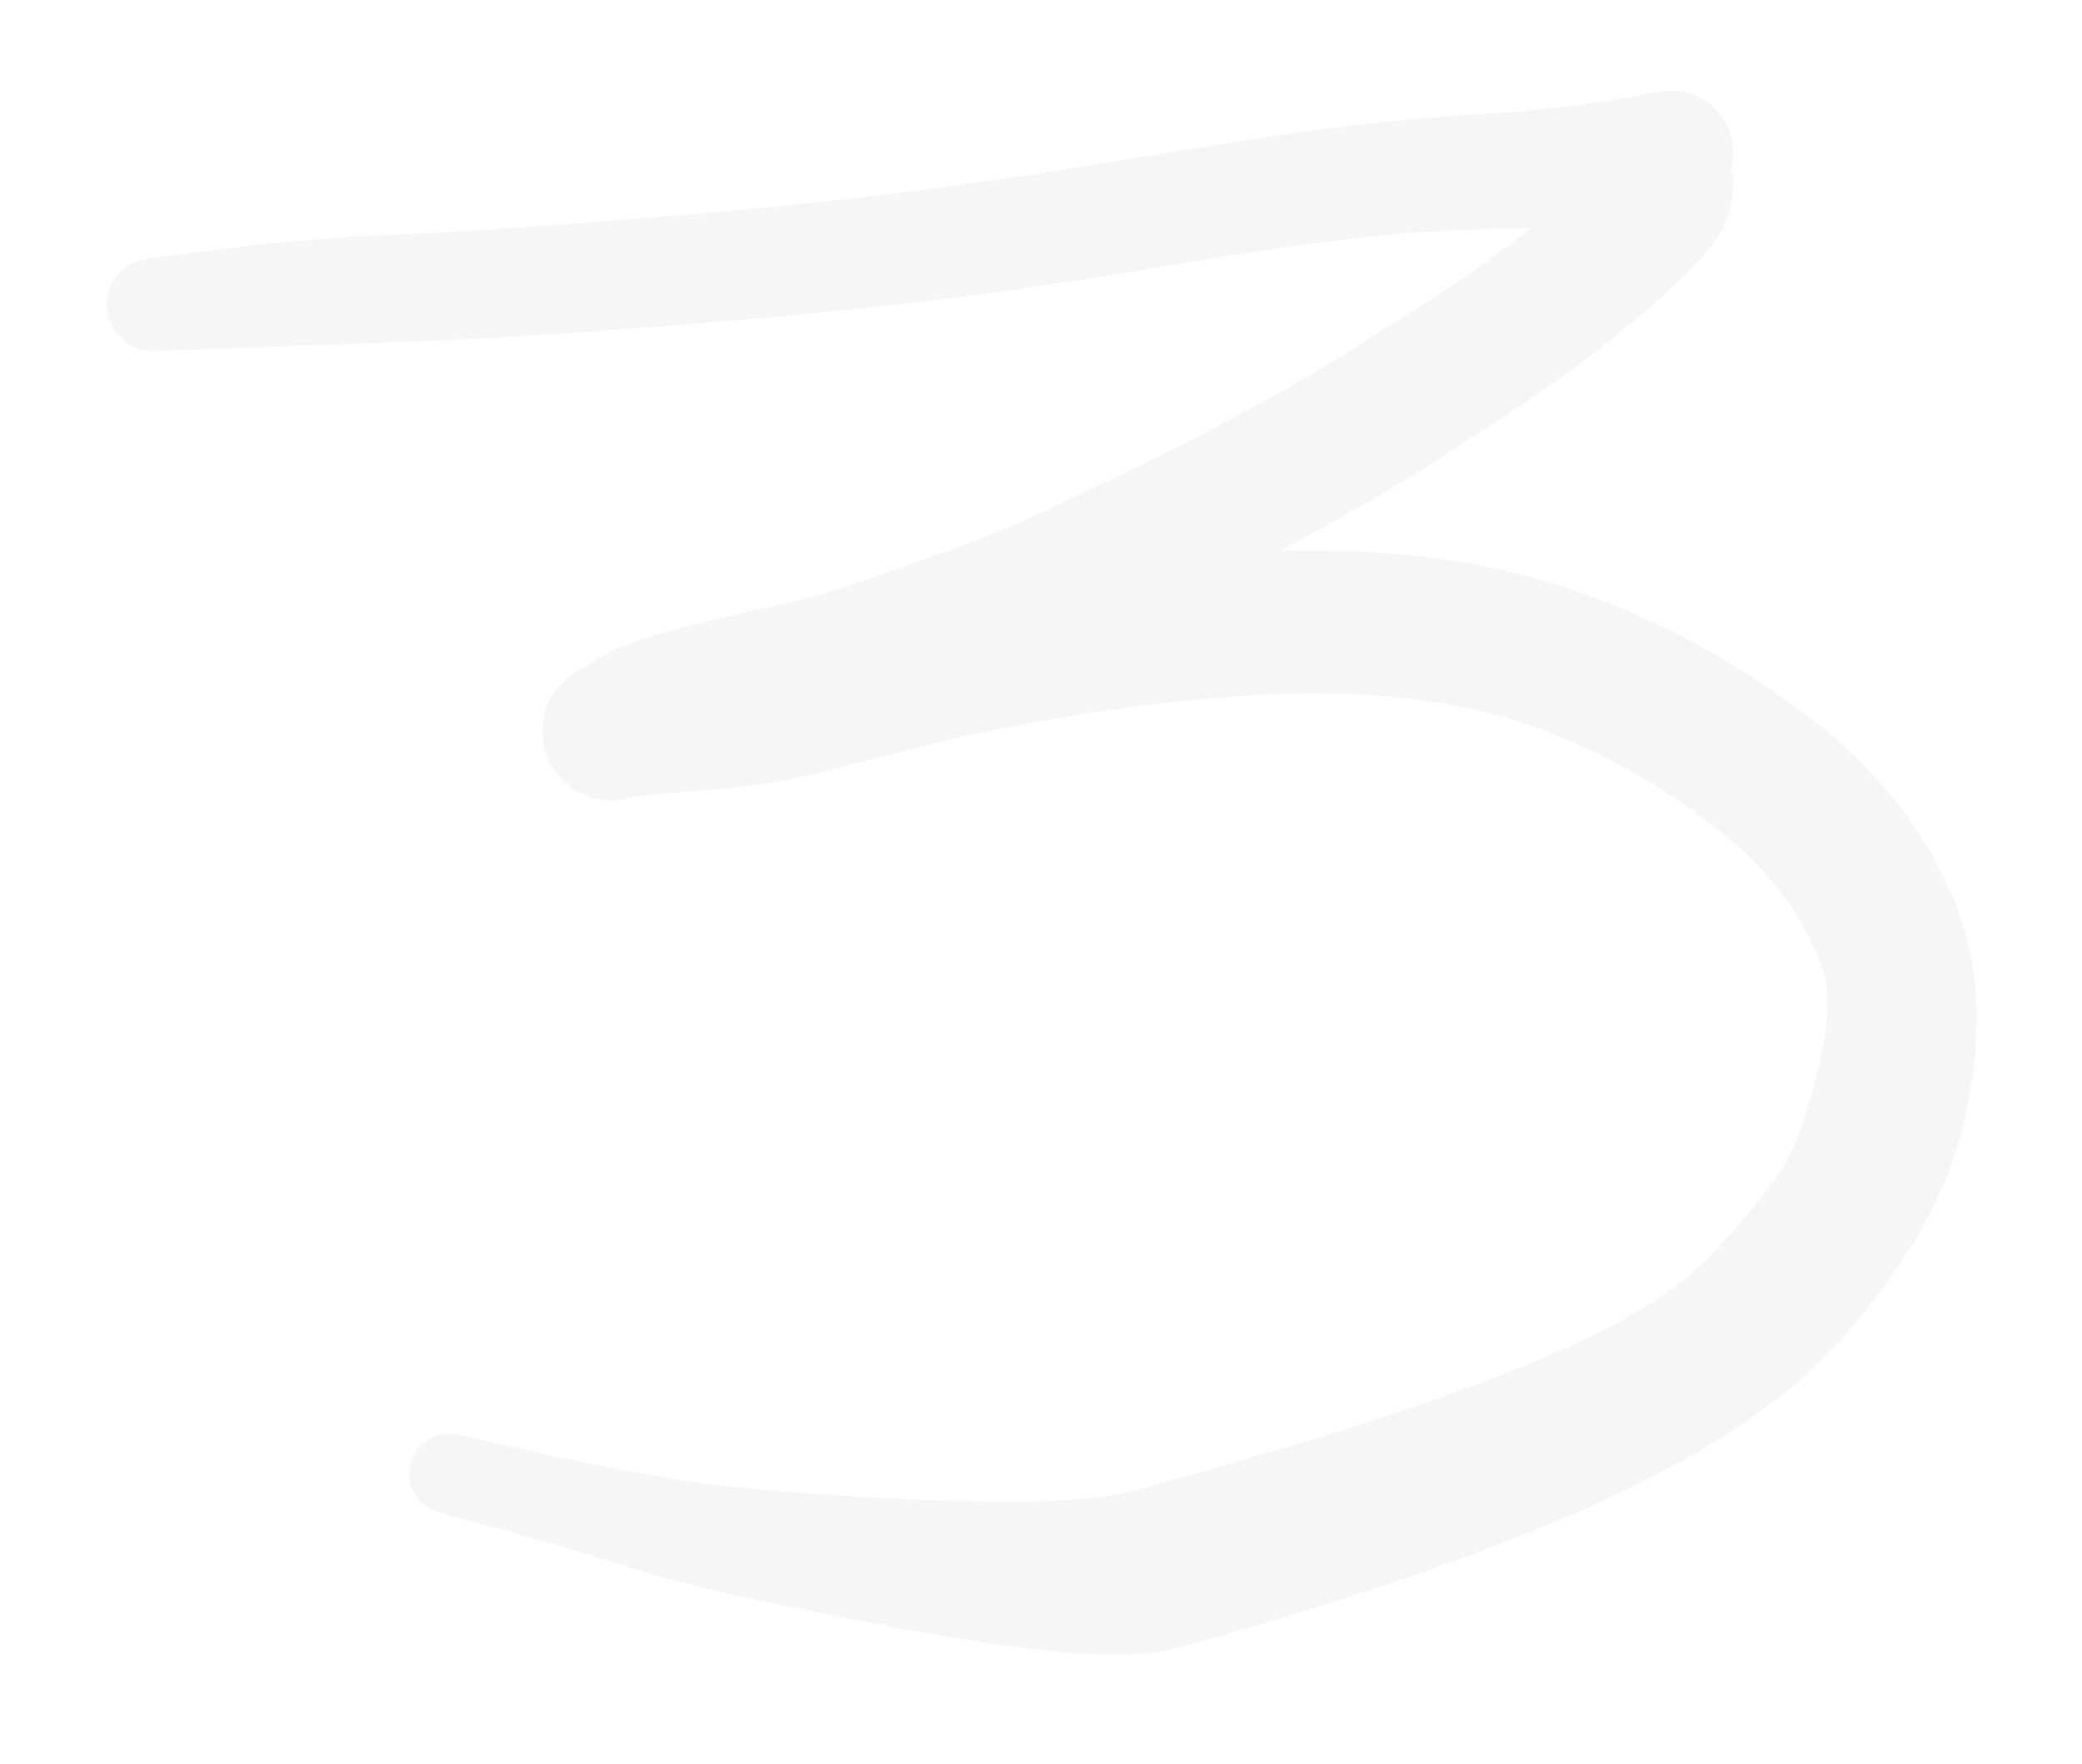
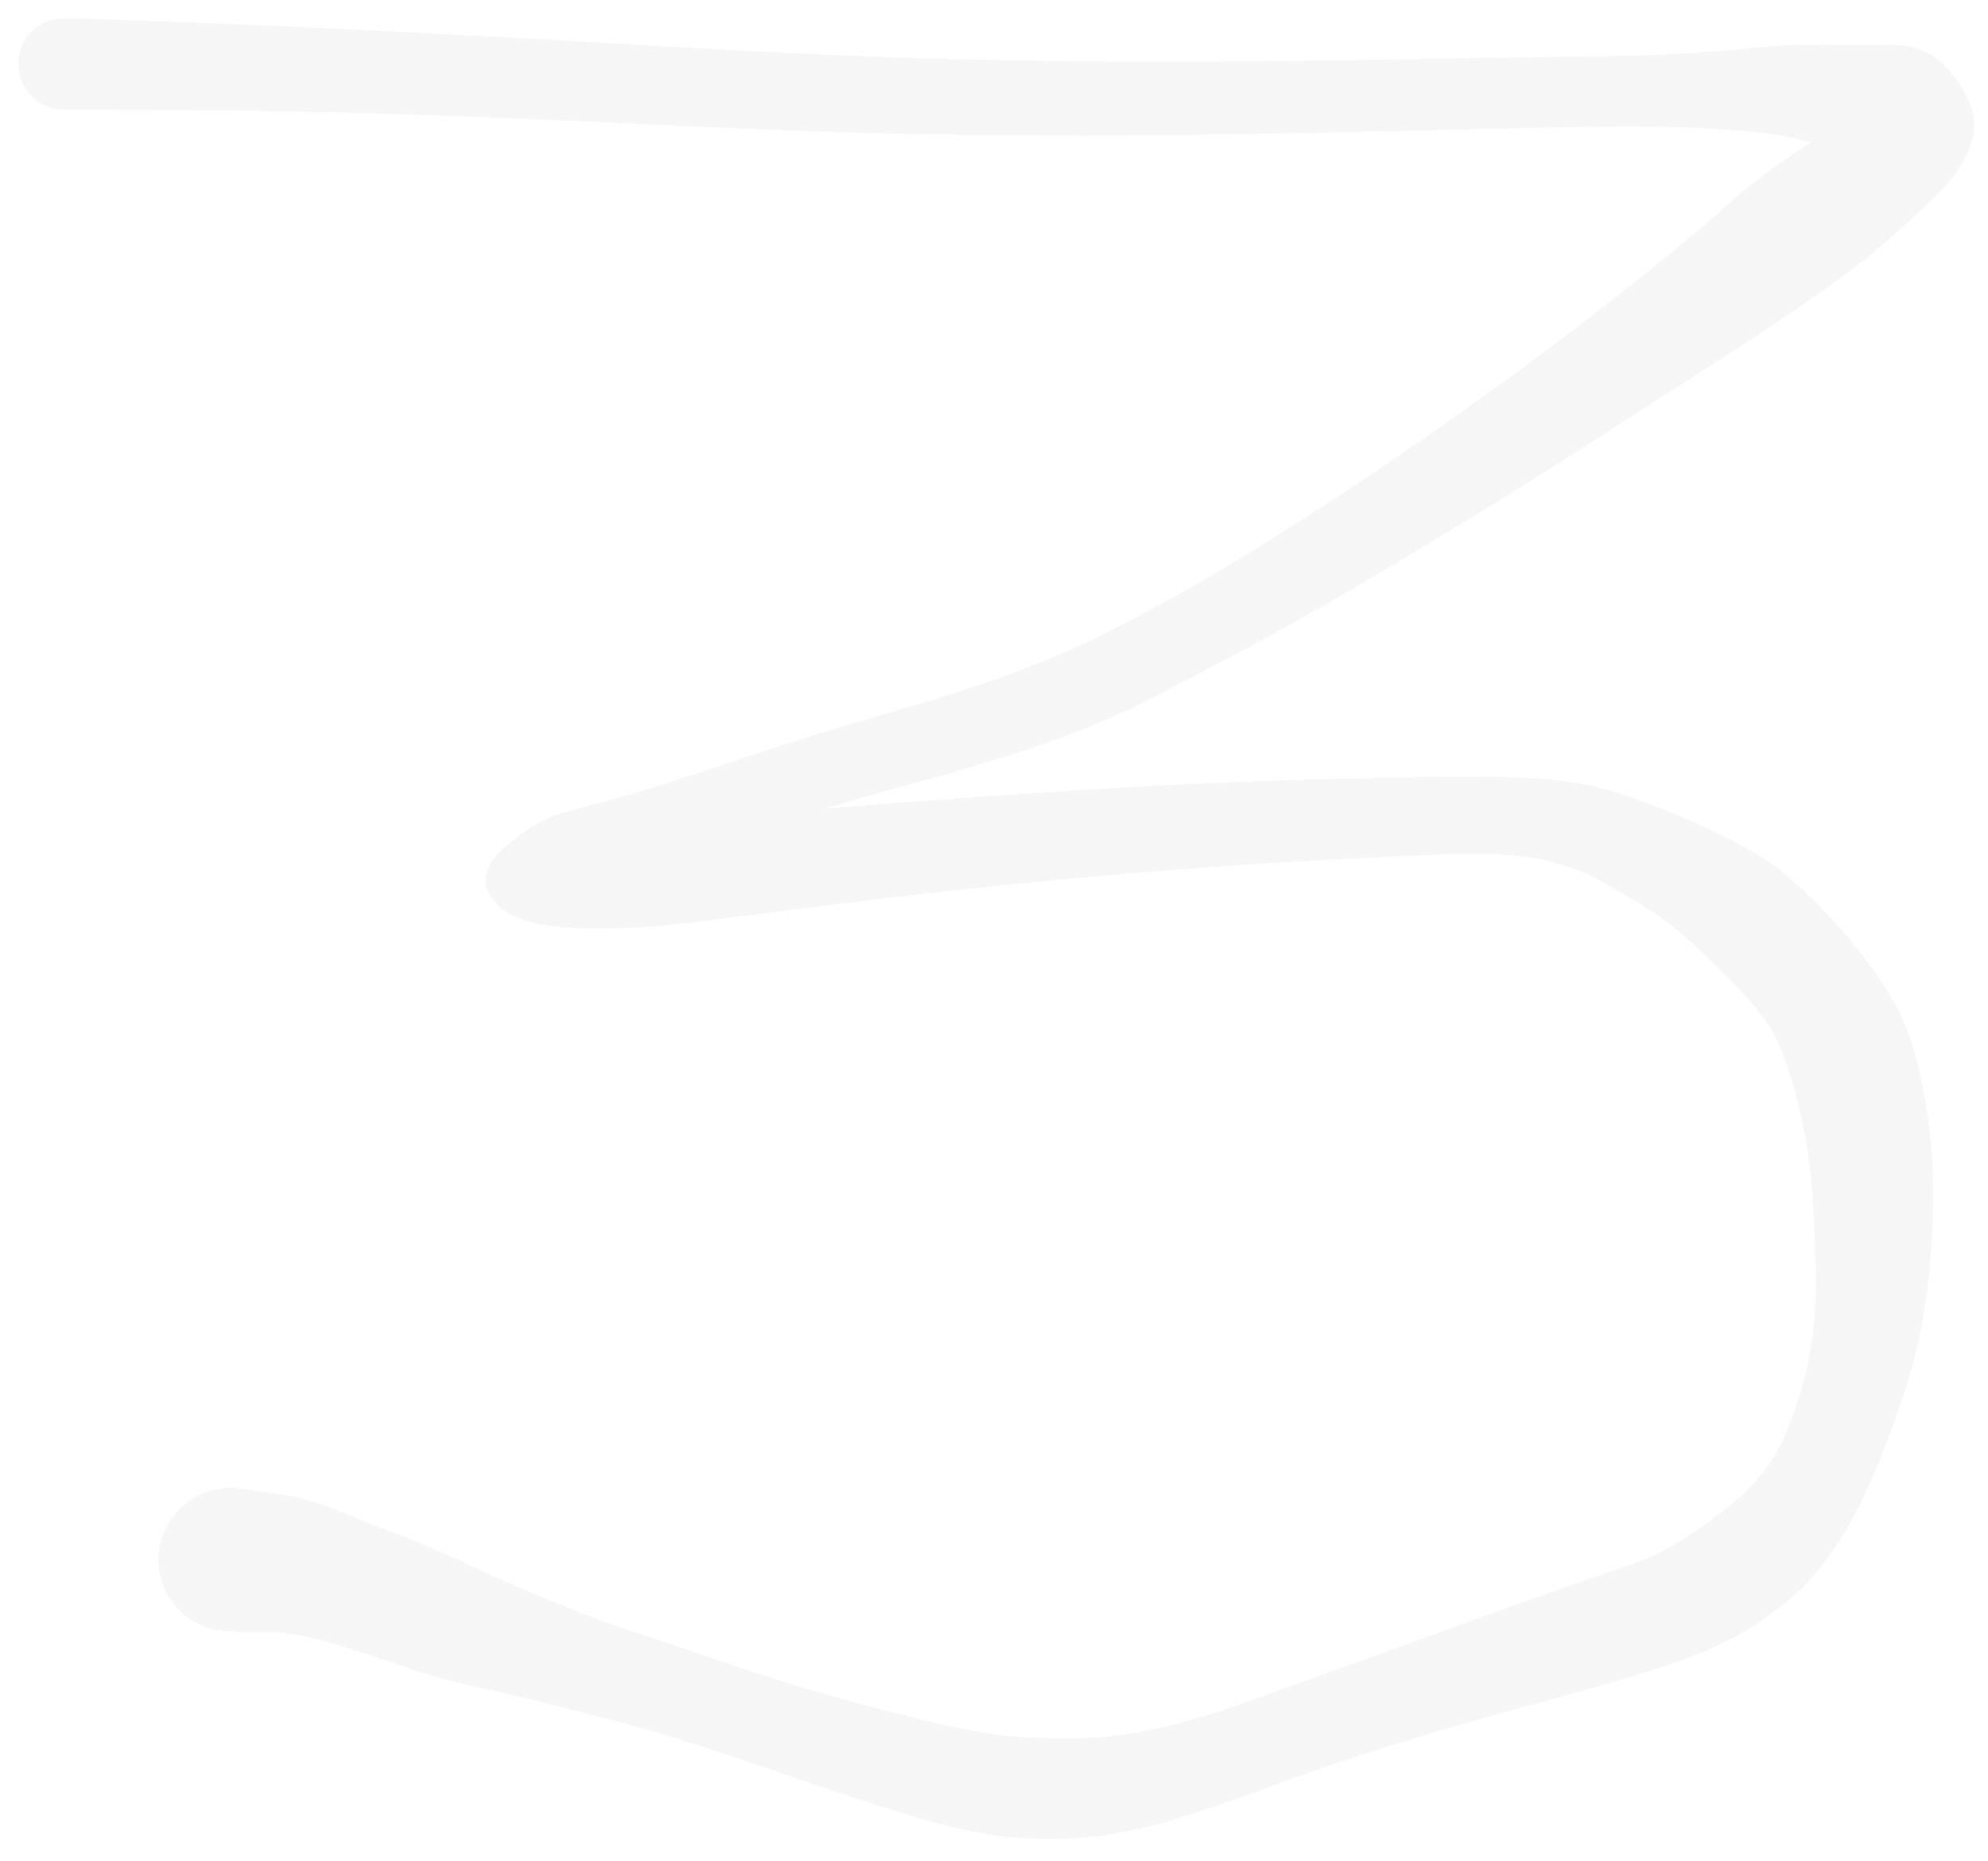
- <svg xmlns="http://www.w3.org/2000/svg" version="1.1" viewBox="0 0 136.216 115.356" width="136.216" height="115.356" filter="invert(93%) hue-rotate(180deg)">
+ <svg xmlns="http://www.w3.org/2000/svg" version="1.1" viewBox="0 0 311 291" width="311" height="291" filter="invert(93%) hue-rotate(180deg)">
  <defs>
    <style class="style-fonts">
      </style>
  </defs>
-   <g transform="translate(10 19.93296) rotate(0 58.10783 37.74526)" stroke="none">
-     <path fill="#1e1e1e" d="M -0.24,-3.03 Q -0.24,-3.03 5.01,-3.69 10.28,-4.34 15.17,-4.55 20.06,-4.75 25.19,-5.13 30.32,-5.51 35.64,-5.95 40.97,-6.40 46.47,-7.03 51.97,-7.67 57.40,-8.50 62.83,-9.33 67.42,-10.10 72.02,-10.87 75.76,-11.38 79.51,-11.89 82.16,-12.12 84.81,-12.36 87.90,-12.54 90.98,-12.73 93.58,-13.10 96.18,-13.47 97.54,-13.75 98.90,-14.04 99.40,-14.02 99.90,-14.01 100.39,-13.88 100.87,-13.74 101.30,-13.50 101.74,-13.25 102.10,-12.91 102.47,-12.57 102.74,-12.15 103.01,-11.73 103.18,-11.25 103.34,-10.78 103.39,-10.28 103.43,-9.78 103.36,-9.29 103.28,-8.79 103.09,-8.33 102.90,-7.87 102.60,-7.47 102.31,-7.06 101.92,-6.74 101.54,-6.42 101.09,-6.20 100.64,-5.98 100.15,-5.88 99.66,-5.77 101.49,-8.04 103.33,-10.30 103.39,-7.97 103.45,-5.64 101.79,-3.65 100.13,-1.65 97.61,0.46 95.08,2.57 93.36,3.87 91.65,5.16 88.95,6.95 86.26,8.75 83.27,10.63 80.28,12.50 76.92,14.37 73.55,16.24 69.96,18.06 66.36,19.87 62.70,21.67 59.04,23.46 55.56,24.74 52.09,26.02 49.58,26.95 47.07,27.88 44.42,28.50 41.77,29.11 38.55,29.86 35.32,30.62 33.56,31.35 31.79,32.08 31.27,32.24 30.74,32.39 30.20,32.42 29.65,32.44 29.11,32.34 28.58,32.23 28.08,32.00 27.59,31.76 27.16,31.42 26.73,31.07 26.40,30.64 26.07,30.20 25.86,29.70 25.64,29.20 25.55,28.66 25.46,28.12 25.50,27.57 25.54,27.03 25.71,26.51 25.88,25.99 26.18,25.52 26.47,25.06 26.86,24.68 27.25,24.30 27.72,24.02 28.20,23.75 30.70,23.70 33.21,23.65 36.17,22.97 39.12,22.28 42.99,21.17 46.86,20.06 51.87,18.95 56.87,17.84 62.40,17.06 67.93,16.28 73.31,16.10 78.68,15.92 83.83,16.58 88.98,17.25 93.65,18.93 98.32,20.60 102.19,22.87 106.06,25.14 109.01,27.49 111.96,29.84 114.23,32.75 116.50,35.66 117.88,39.06 119.27,42.47 119.32,46.28 119.36,50.09 118.38,53.91 117.40,57.73 115.29,61.19 113.18,64.65 110.28,67.90 107.39,71.14 102.58,74.14 97.77,77.14 91.49,79.73 85.21,82.32 78.08,84.59 70.95,86.86 66.66,87.95 62.38,89.05 49.83,86.77 37.29,84.49 31.89,82.81 26.49,81.13 22.61,80.08 18.73,79.03 18.34,78.86 17.95,78.69 17.63,78.41 17.32,78.12 17.11,77.75 16.90,77.38 16.82,76.97 16.74,76.55 16.80,76.13 16.85,75.71 17.04,75.33 17.23,74.95 17.53,74.65 17.83,74.35 18.21,74.16 18.59,73.97 19.02,73.91 19.44,73.85 19.85,73.93 20.27,74.01 20.64,74.22 21.01,74.43 21.29,74.75 21.58,75.06 21.75,75.46 21.91,75.85 21.95,76.27 21.98,76.69 21.88,77.11 21.78,77.52 21.55,77.88 21.32,78.23 20.99,78.50 20.66,78.77 20.26,78.91 19.86,79.06 19.43,79.07 19.01,79.08 18.60,78.96 18.20,78.83 17.85,78.58 17.51,78.34 17.26,77.99 17.01,77.64 16.89,77.24 16.76,76.83 16.77,76.41 16.78,75.98 16.93,75.58 17.08,75.19 17.34,74.85 17.61,74.52 17.97,74.29 18.33,74.07 18.74,73.96 19.15,73.86 19.58,73.90 20.00,73.93 20.00,73.93 20.00,73.93 23.92,74.82 27.83,75.71 32.98,76.65 38.12,77.60 49.05,78.13 59.98,78.67 63.89,77.66 67.80,76.65 74.59,74.63 81.37,72.61 86.99,70.49 92.61,68.37 96.31,66.33 100.02,64.29 102.38,61.73 104.74,59.17 106.26,57.03 107.78,54.89 108.89,50.28 110.01,45.67 109.27,43.53 108.53,41.39 107.14,39.31 105.75,37.23 103.46,35.23 101.17,33.24 98.08,31.33 94.99,29.41 91.33,27.97 87.68,26.54 83.32,25.92 78.97,25.30 74.09,25.46 69.21,25.62 64.04,26.32 58.86,27.01 54.14,28.02 49.41,29.03 45.17,30.22 40.94,31.41 36.37,31.75 31.79,32.08 31.27,32.24 30.74,32.39 30.20,32.42 29.65,32.44 29.11,32.34 28.58,32.23 28.08,32.00 27.59,31.76 27.16,31.42 26.74,31.08 26.40,30.64 26.07,30.20 25.86,29.70 25.64,29.20 25.55,28.66 25.46,28.12 25.50,27.57 25.54,27.03 25.71,26.51 25.88,25.99 26.17,25.52 26.47,25.06 26.86,24.68 27.25,24.30 27.72,24.02 28.20,23.75 29.28,23.05 30.35,22.35 33.23,21.52 36.10,20.70 39.97,19.87 43.83,19.03 46.38,18.11 48.92,17.20 51.97,16.13 55.02,15.07 58.64,13.37 62.26,11.66 65.71,9.96 69.16,8.25 72.30,6.54 75.45,4.83 78.37,2.99 81.29,1.15 83.76,-0.43 86.23,-2.02 87.94,-3.30 89.65,-4.58 92.47,-6.77 95.29,-8.96 97.10,-11.50 98.90,-14.04 99.40,-14.02 99.90,-14.01 100.39,-13.88 100.87,-13.74 101.30,-13.50 101.74,-13.25 102.10,-12.91 102.47,-12.57 102.74,-12.15 103.01,-11.73 103.18,-11.25 103.34,-10.78 103.39,-10.28 103.43,-9.78 103.36,-9.29 103.28,-8.79 103.09,-8.33 102.90,-7.87 102.60,-7.47 102.31,-7.06 101.92,-6.74 101.54,-6.42 101.09,-6.20 100.64,-5.98 100.15,-5.88 99.66,-5.77 98.03,-5.54 96.40,-5.31 93.81,-5.17 91.22,-5.04 88.31,-4.97 85.40,-4.91 82.93,-4.74 80.45,-4.58 76.84,-4.13 73.23,-3.69 68.58,-2.90 63.92,-2.11 58.35,-1.27 52.77,-0.44 47.16,0.15 41.55,0.75 36.19,1.18 30.82,1.61 25.57,1.96 20.33,2.31 15.58,2.47 10.84,2.63 5.54,2.83 0.24,3.03 -0.12,3.02 -0.48,3.00 -0.84,2.90 -1.19,2.80 -1.51,2.61 -1.82,2.43 -2.09,2.18 -2.35,1.92 -2.55,1.61 -2.75,1.30 -2.86,0.95 -2.98,0.61 -3.01,0.24 -3.04,-0.12 -2.98,-0.48 -2.92,-0.84 -2.78,-1.18 -2.63,-1.52 -2.41,-1.81 -2.19,-2.11 -1.91,-2.34 -1.62,-2.57 -1.29,-2.73 -0.96,-2.88 -0.60,-2.96 -0.24,-3.03 -0.24,-3.03 L -0.24,-3.03 Z" />
+   <g transform="translate(10 10) rotate(0 145.5 135.5)" stroke="none">
+     <path fill="#1e1e1e" d="M 0.13,-7.19 Q 0.13,-7.19 15.65,-6.64 31.17,-6.09 49.04,-5.20 66.91,-4.31 94.35,-2.72 121.80,-1.13 140.81,-0.70 159.83,-0.28 176.79,-0.35 193.76,-0.43 209.59,-0.72 225.42,-1.02 236.21,-1.13 247.00,-1.24 253.60,-1.64 260.20,-2.04 264.44,-2.52 268.69,-2.99 275.03,-2.99 281.37,-2.99 286.75,-2.94 292.13,-2.90 295.99,2.37 299.84,7.65 298.46,12.05 297.07,16.46 293.28,20.19 289.50,23.92 285.01,27.83 280.52,31.74 273.74,36.46 266.97,41.18 258.39,46.67 249.81,52.16 239.76,58.64 229.71,65.13 220.12,70.98 210.53,76.84 201.49,82.14 192.46,87.44 184.47,91.70 176.48,95.95 169.34,99.59 162.19,103.24 153.64,106.22 145.08,109.20 132.18,112.73 119.28,116.27 109.69,119.40 100.11,122.53 93.48,125.00 86.84,127.48 82.76,129.40 78.68,131.33 76.72,126.34 74.76,121.34 82.37,119.90 89.98,118.46 100.80,117.77 111.63,117.08 128.23,115.76 144.83,114.44 162.32,113.40 179.82,112.36 193.36,111.99 206.90,111.61 215.82,111.51 224.74,111.41 231.33,111.86 237.92,112.31 243.77,114.25 249.63,116.20 254.44,118.36 259.25,120.53 263.56,122.87 267.86,125.22 272.22,129.38 276.58,133.53 280.14,137.91 283.71,142.28 286.26,146.71 288.82,151.13 290.36,157.98 291.91,164.82 292.30,172.13 292.70,179.44 291.79,189.14 290.87,198.84 287.85,207.94 284.82,217.03 281.95,223.24 279.09,229.44 275.57,234.17 272.06,238.91 266.11,243.10 260.16,247.30 252.42,249.93 244.67,252.56 236.71,254.70 228.76,256.84 220.23,259.25 211.70,261.67 204.09,264.13 196.47,266.59 189.57,269.15 182.67,271.70 176.65,273.68 170.63,275.66 164.78,276.74 158.93,277.83 151.36,277.59 143.80,277.36 134.08,274.46 124.35,271.56 115.59,268.51 106.83,265.46 99.88,263.20 92.93,260.94 86.66,259.31 80.39,257.67 76.22,256.59 72.05,255.52 65.02,253.97 58.00,252.43 53.67,250.87 49.34,249.30 42.52,247.21 35.69,245.12 30.83,245.23 25.97,245.33 24.16,245.03 22.35,244.73 20.73,243.87 19.11,243.00 17.86,241.67 16.60,240.33 15.83,238.67 15.07,237.00 14.87,235.18 14.68,233.35 15.08,231.56 15.47,229.77 16.42,228.20 17.37,226.64 18.77,225.45 20.17,224.27 21.88,223.59 23.59,222.92 25.42,222.82 27.25,222.73 29.01,223.22 30.78,223.72 32.30,224.75 33.81,225.78 34.92,227.25 36.02,228.71 36.60,230.45 37.19,232.19 37.18,234.02 37.18,235.86 36.59,237.59 36.00,239.33 34.88,240.79 33.77,242.24 32.25,243.27 30.73,244.30 28.96,244.78 27.19,245.27 25.36,245.16 23.53,245.06 21.83,244.38 20.13,243.69 18.73,242.50 17.34,241.31 16.39,239.74 15.45,238.16 15.06,236.37 14.67,234.58 14.88,232.76 15.08,230.93 15.86,229.27 16.63,227.61 17.89,226.28 19.16,224.95 20.78,224.10 22.40,223.24 24.21,222.95 26.03,222.66 26.02,222.66 26.02,222.66 32.21,223.50 38.41,224.35 43.19,226.40 47.97,228.45 52.30,230.04 56.63,231.63 63.37,234.79 70.11,237.94 77.27,240.86 84.42,243.78 90.88,245.84 97.34,247.91 104.11,250.29 110.87,252.67 119.50,255.12 128.13,257.58 136.33,259.51 144.52,261.45 150.71,261.76 156.90,262.08 161.76,261.76 166.62,261.43 172.29,260.10 177.95,258.76 185.01,256.23 192.07,253.70 199.70,250.95 207.34,248.20 215.76,245.12 224.18,242.04 231.75,239.37 239.32,236.69 245.10,234.77 250.88,232.85 257.99,227.57 265.09,222.28 267.77,217.48 270.44,212.68 272.34,205.35 274.23,198.03 274.07,189.38 273.90,180.74 273.36,174.64 272.83,168.54 270.89,161.03 268.95,153.51 266.20,149.64 263.45,145.77 257.63,140.20 251.80,134.63 247.87,132.18 243.94,129.73 240.03,127.58 236.13,125.42 230.58,124.34 225.03,123.26 216.21,123.62 207.40,123.97 194.08,124.68 180.77,125.39 163.49,126.89 146.21,128.39 129.70,130.35 113.19,132.30 101.58,133.90 89.96,135.50 80.11,135.17 70.25,134.84 67.16,130.81 64.06,126.78 69.03,122.46 73.99,118.15 78.49,117.02 82.98,115.90 89.77,113.90 96.56,111.89 106.37,108.55 116.18,105.21 128.62,101.64 141.06,98.06 148.85,95.14 156.63,92.22 163.58,88.73 170.53,85.25 178.12,80.85 185.70,76.46 194.37,70.87 203.03,65.28 212.10,59.05 221.16,52.81 230.65,45.74 240.13,38.66 247.75,32.53 255.38,26.41 261.02,21.38 266.66,16.36 274.22,11.74 281.78,7.12 283.96,11.10 286.14,15.09 281.83,14.20 277.52,13.31 273.15,12.19 268.78,11.07 264.54,10.65 260.31,10.23 253.73,9.95 247.15,9.68 236.41,9.87 225.66,10.05 209.76,10.46 193.86,10.86 176.74,11.09 159.63,11.31 140.40,11.08 121.16,10.85 93.79,9.55 66.42,8.25 48.67,7.74 30.92,7.24 15.39,7.22 -0.13,7.19 -0.99,7.07 -1.85,6.95 -2.65,6.63 -3.46,6.31 -4.16,5.80 -4.87,5.29 -5.43,4.63 -5.99,3.97 -6.38,3.20 -6.77,2.42 -6.96,1.58 -7.16,0.73 -7.14,-0.13 -7.12,-1.00 -6.90,-1.83 -6.68,-2.67 -6.26,-3.43 -5.84,-4.19 -5.25,-4.83 -4.67,-5.47 -3.94,-5.95 -3.22,-6.43 -2.40,-6.72 -1.59,-7.01 -0.72,-7.10 0.13,-7.19 0.13,-7.19 L 0.13,-7.19 Z" />
  </g>
</svg>
